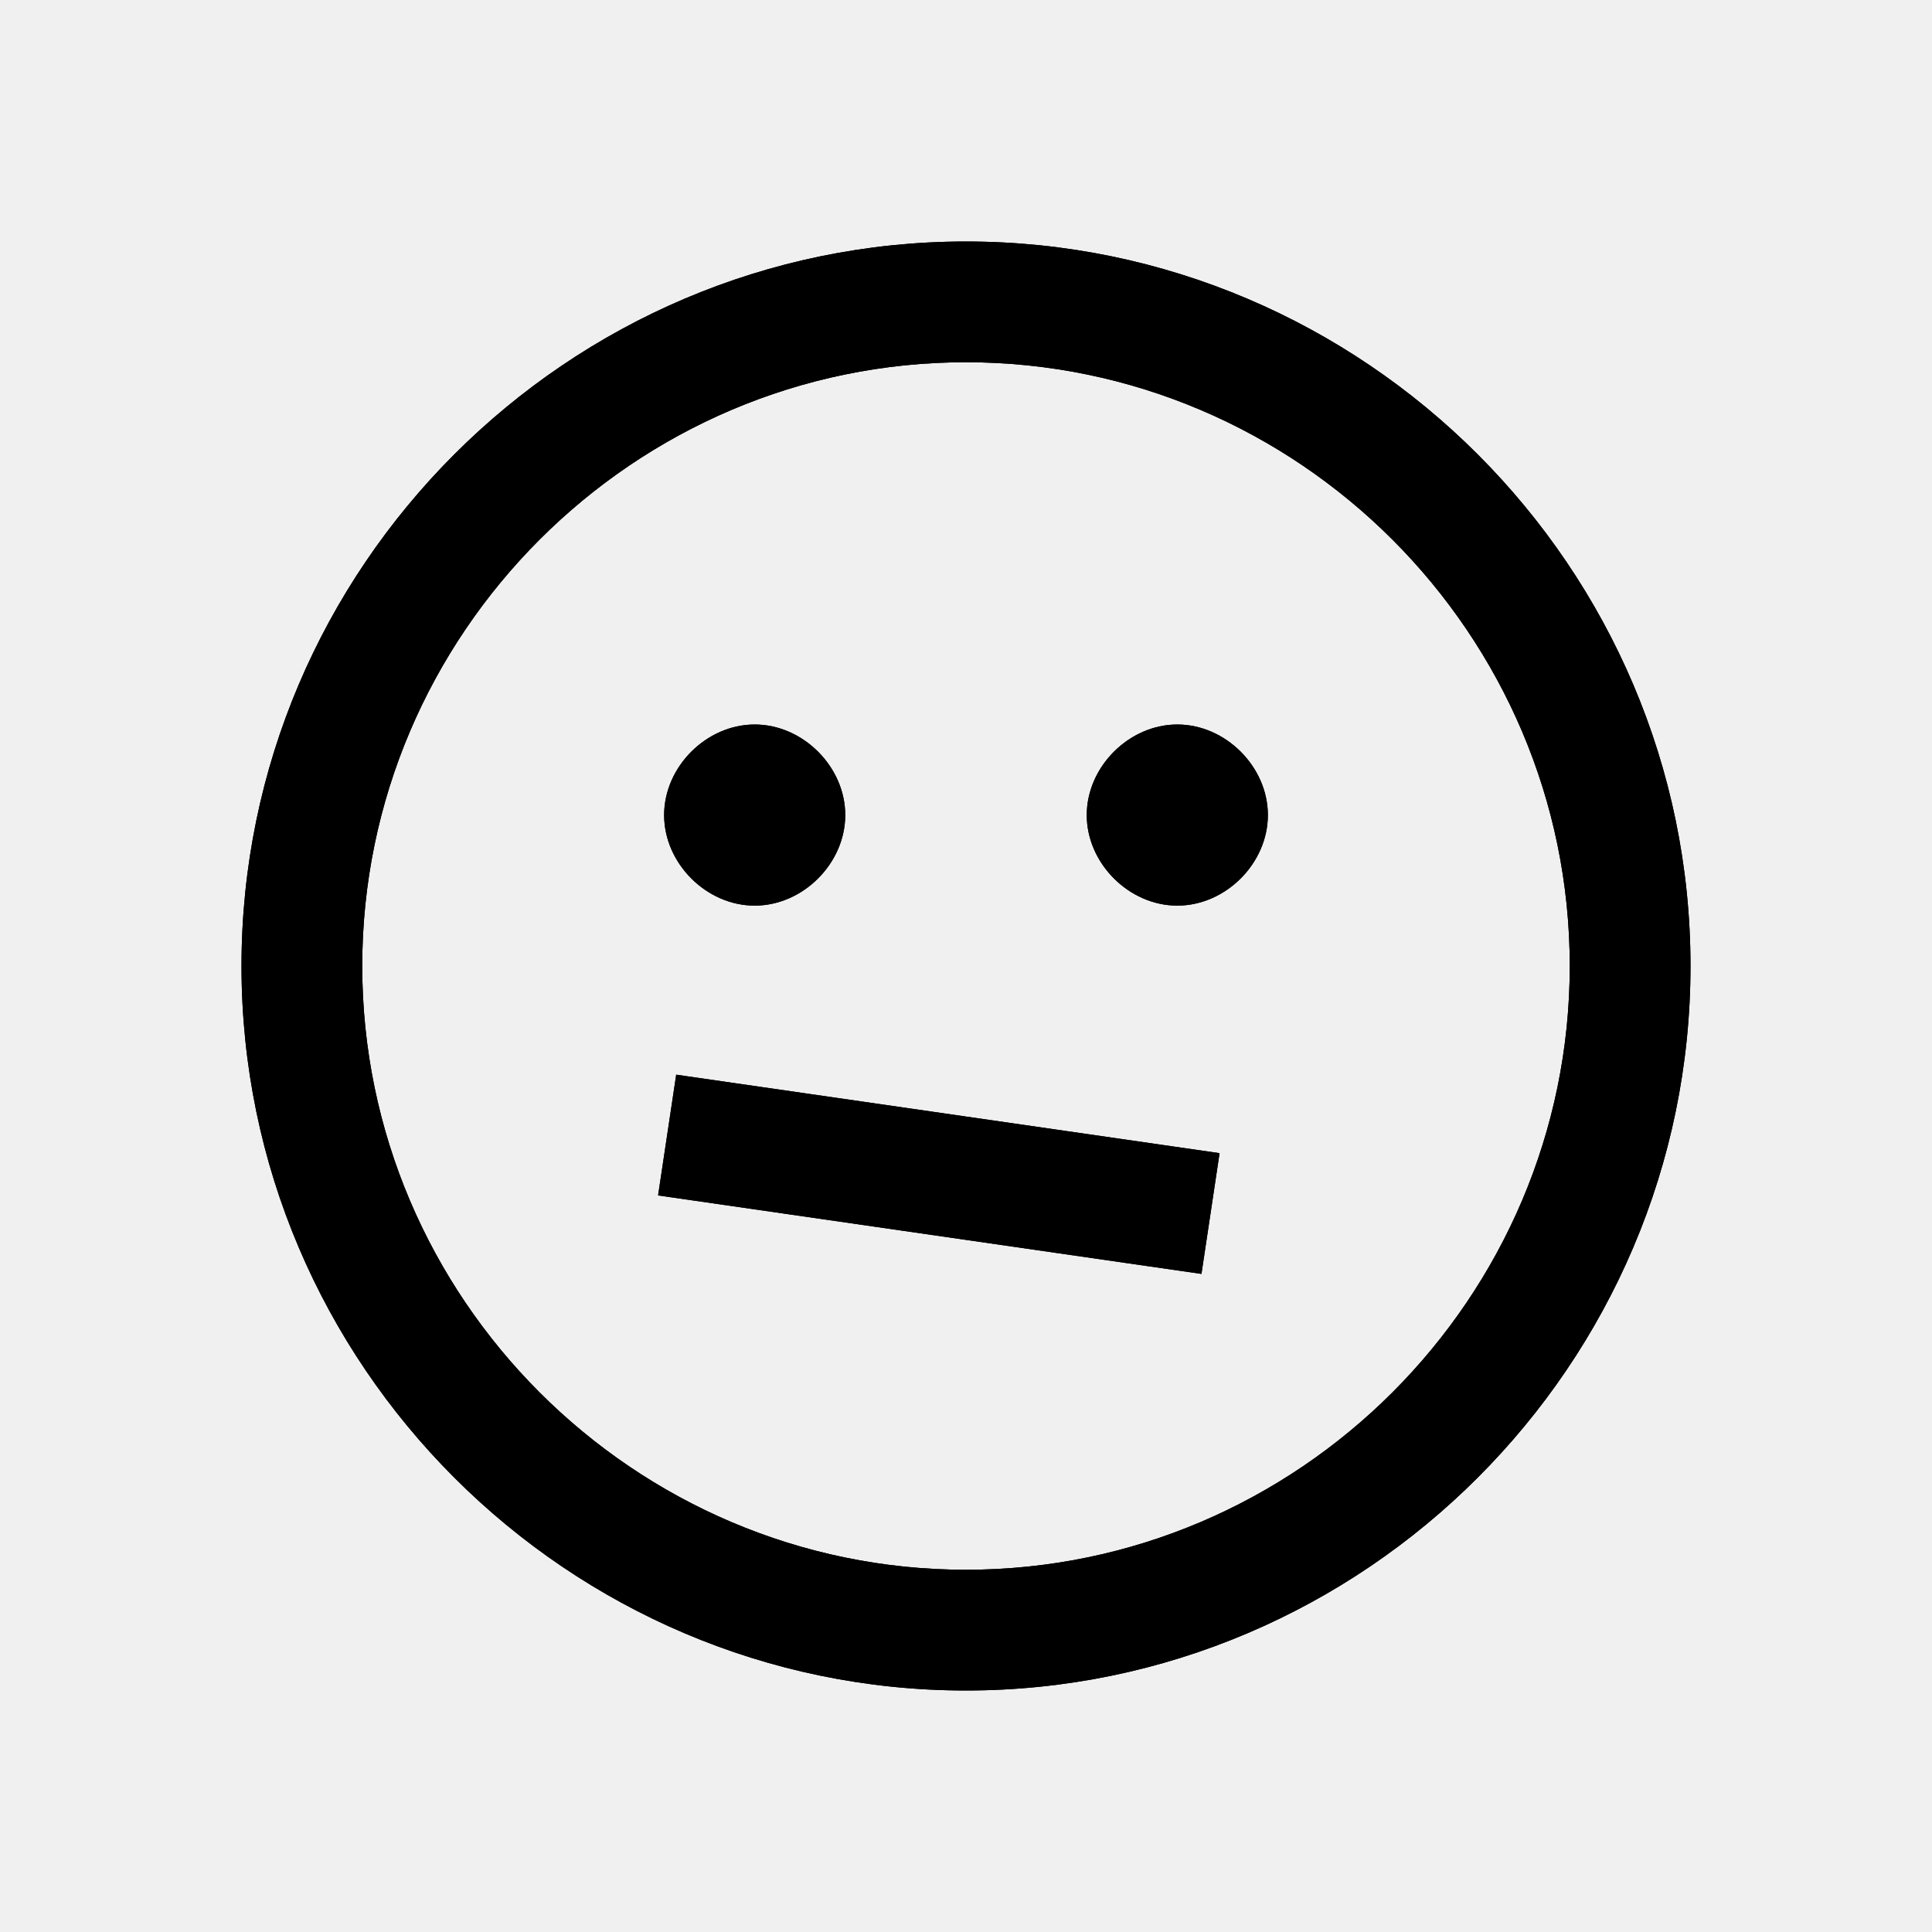
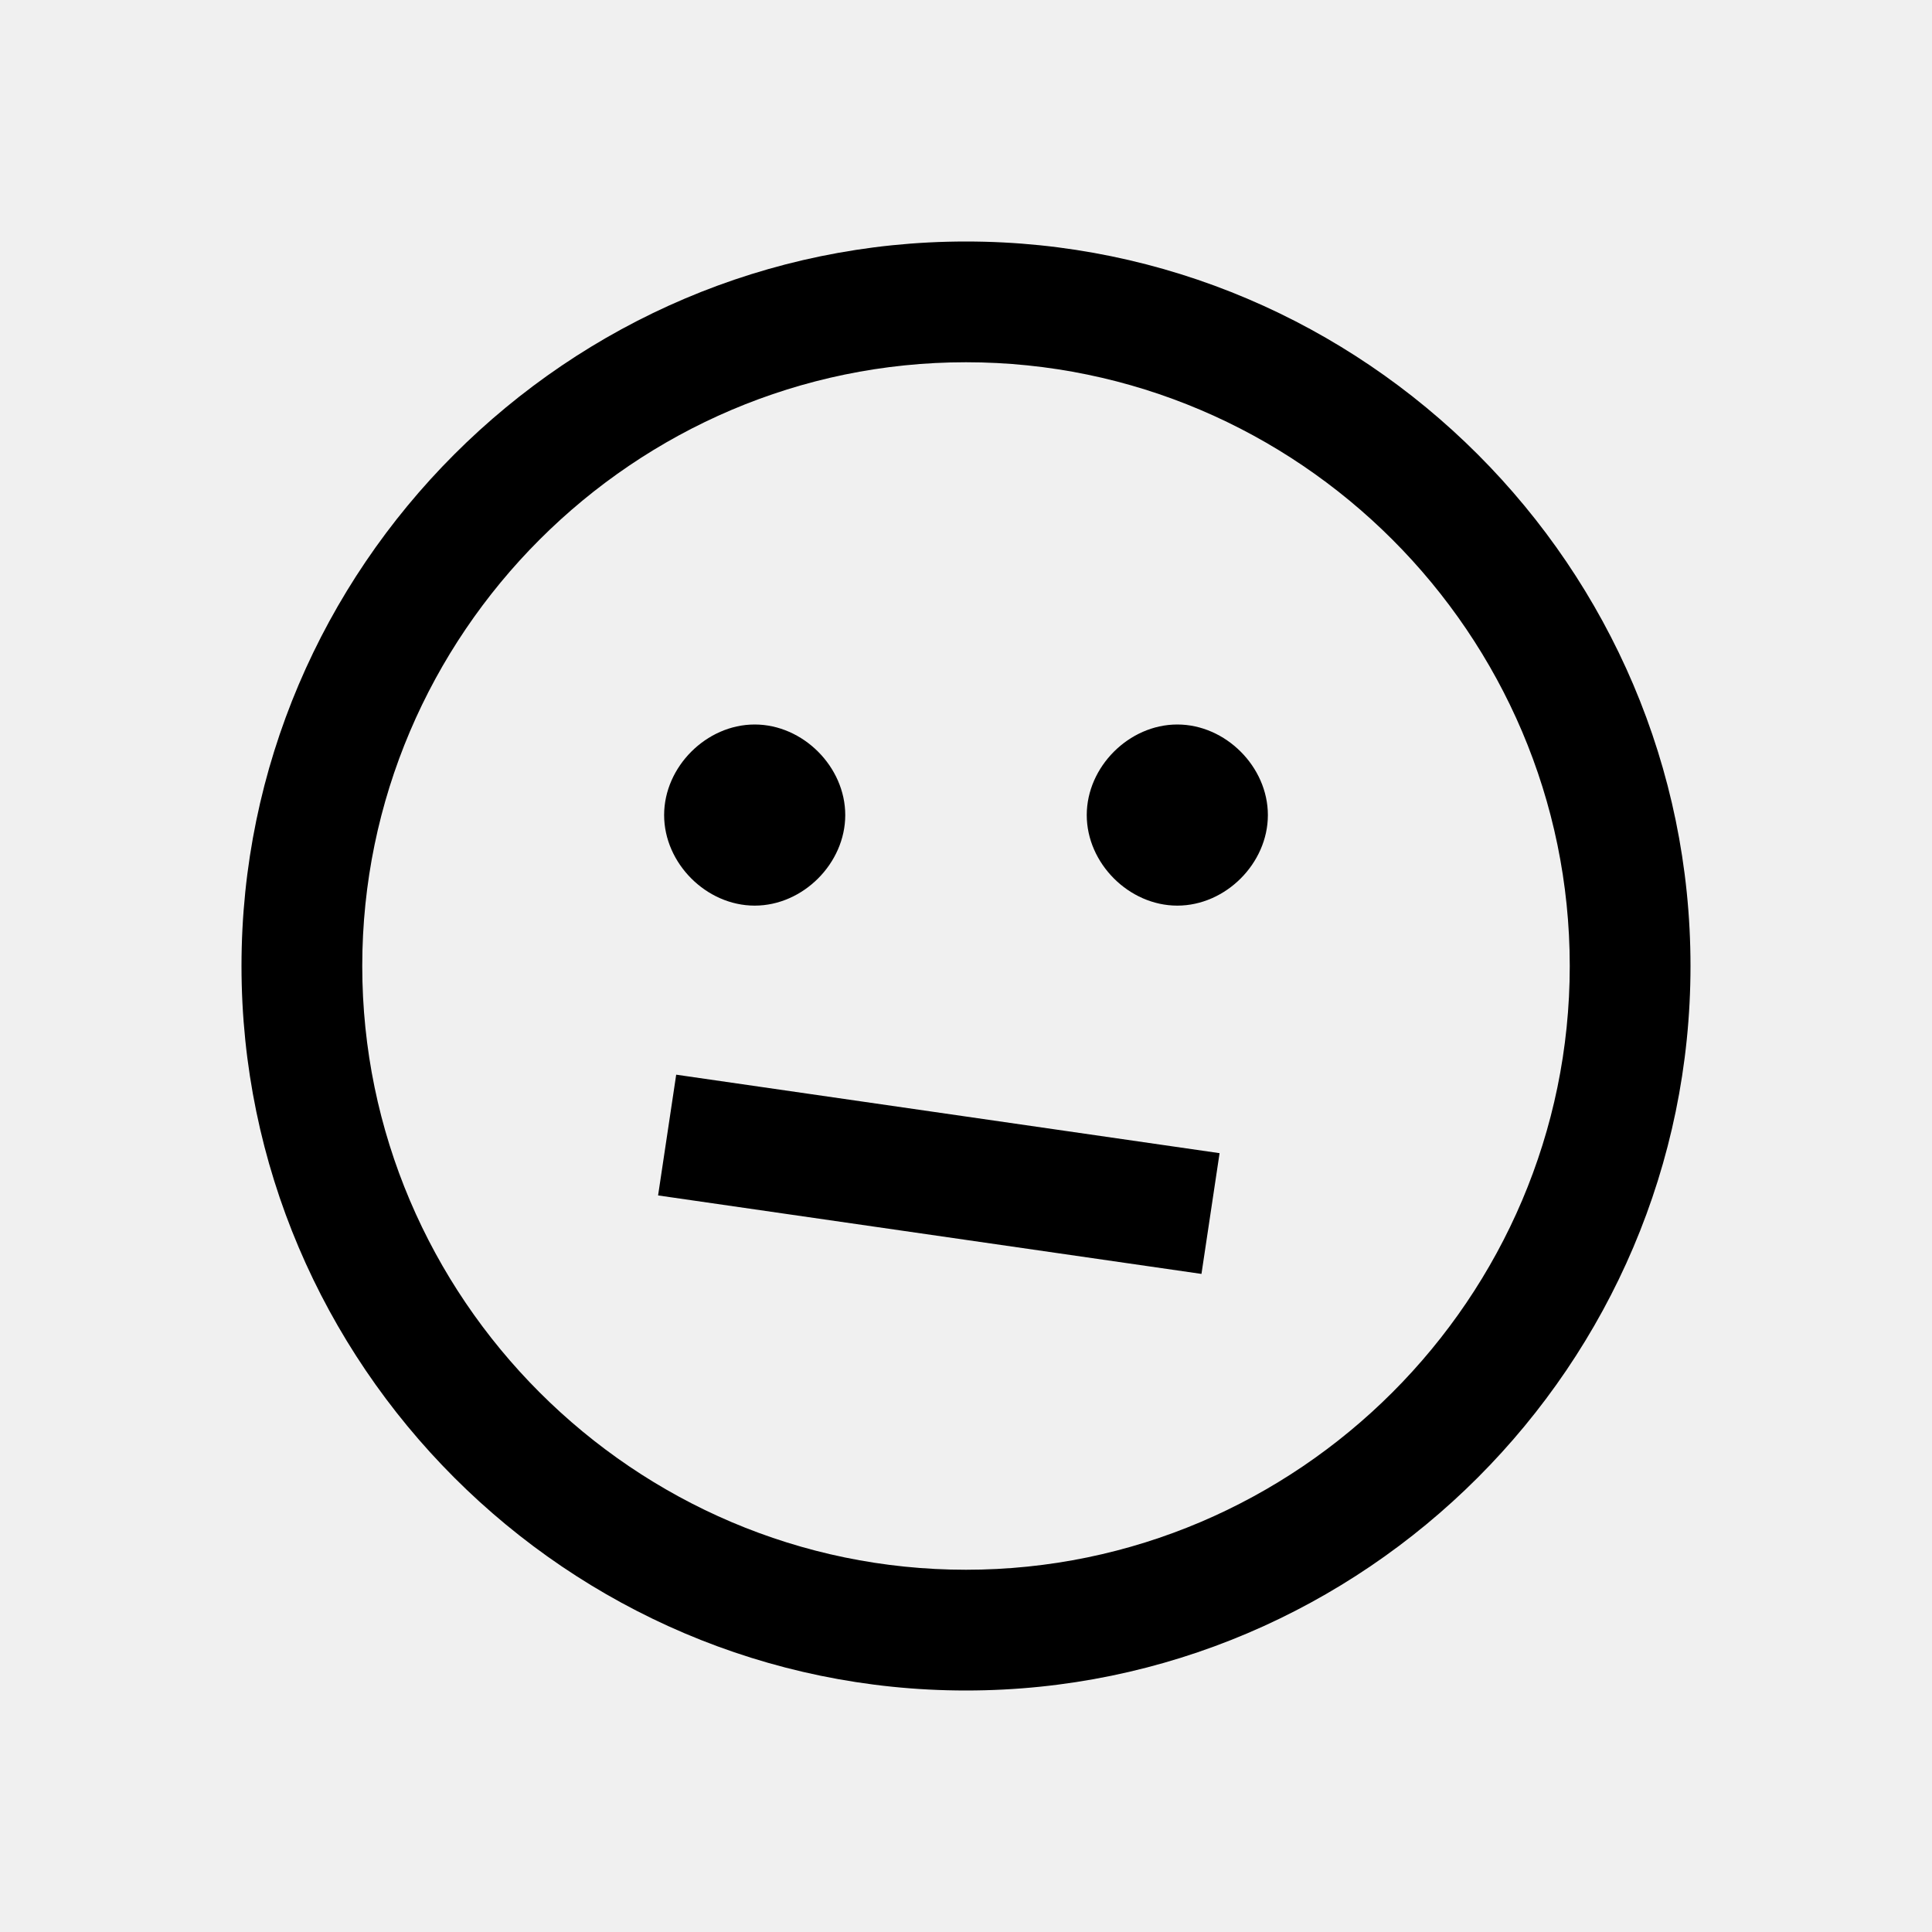
- <svg xmlns="http://www.w3.org/2000/svg" xmlns:xlink="http://www.w3.org/1999/xlink" viewBox="0 0 32 32" version="1.1">
-   <defs>
-     <path d="M16,28 C9.4,28 4,22.6 4,16 C4,9.4 9.4,4 16,4 C22.6,4 28,9.4 28,16 C28,22.6 22.6,28 16,28 Z M16,26 C21.5,26 26,21.5 26,16 C26,10.5 21.5,6 16,6 C10.5,6 6,10.5 6,16 C6,21.5 10.5,26 16,26 Z M10.9,19.8 L11.2,17.8 L20.2,19.1 L19.9,21.1 L10.9,19.8 Z M12.5,15 C11.7,15 11,14.3 11,13.5 C11,12.7 11.7,12 12.5,12 C13.3,12 14,12.7 14,13.5 C14,14.3 13.3,15 12.5,15 Z M19.5,15 C18.7,15 18,14.3 18,13.5 C18,12.7 18.7,12 19.5,12 C20.3,12 21,12.7 21,13.5 C21,14.3 20.3,15 19.5,15 Z" id="path-1" />
-   </defs>
-   <g id="Source/System-Icons/24/Rating_3_24" stroke="none" stroke-width="1" fill="none" fill-rule="evenodd">
-     <mask id="mask-2" fill="white">
-       <use xlink:href="#path-1" />
-     </mask>
-     <use id="Combined-Shape" fill="#000000" fill-rule="nonzero" xlink:href="#path-1" />
-     <g id="Colors/Basic/Fresh-Asphalt" mask="url(#mask-2)" fill="#000000">
-       <rect id="Rectangle" x="0" y="0" width="32" height="32" />
-     </g>
-   </g>
+ <svg xmlns="http://www.w3.org/2000/svg" version="1.1" id="Layer_1" x="0px" y="0px" viewBox="0 0 32 32" style="enable-background:new 0 0 32 32;" xml:space="preserve">
+   <path d="M16,28C9.4,28,4,22.6,4,16S9.4,4,16,4s12,5.4,12,12S22.6,28,16,28z M16,26c5.5,0,10-4.5,10-10S21.5,6,16,6S6,10.5,6,16  S10.5,26,16,26z M10.9,19.8l0.3-2l9,1.3l-0.3,2L10.9,19.8z M12.5,15c-0.8,0-1.5-0.7-1.5-1.5s0.7-1.5,1.5-1.5s1.5,0.7,1.5,1.5  S13.3,15,12.5,15z M19.5,15c-0.8,0-1.5-0.7-1.5-1.5s0.7-1.5,1.5-1.5s1.5,0.7,1.5,1.5S20.3,15,19.5,15z" />
</svg>
